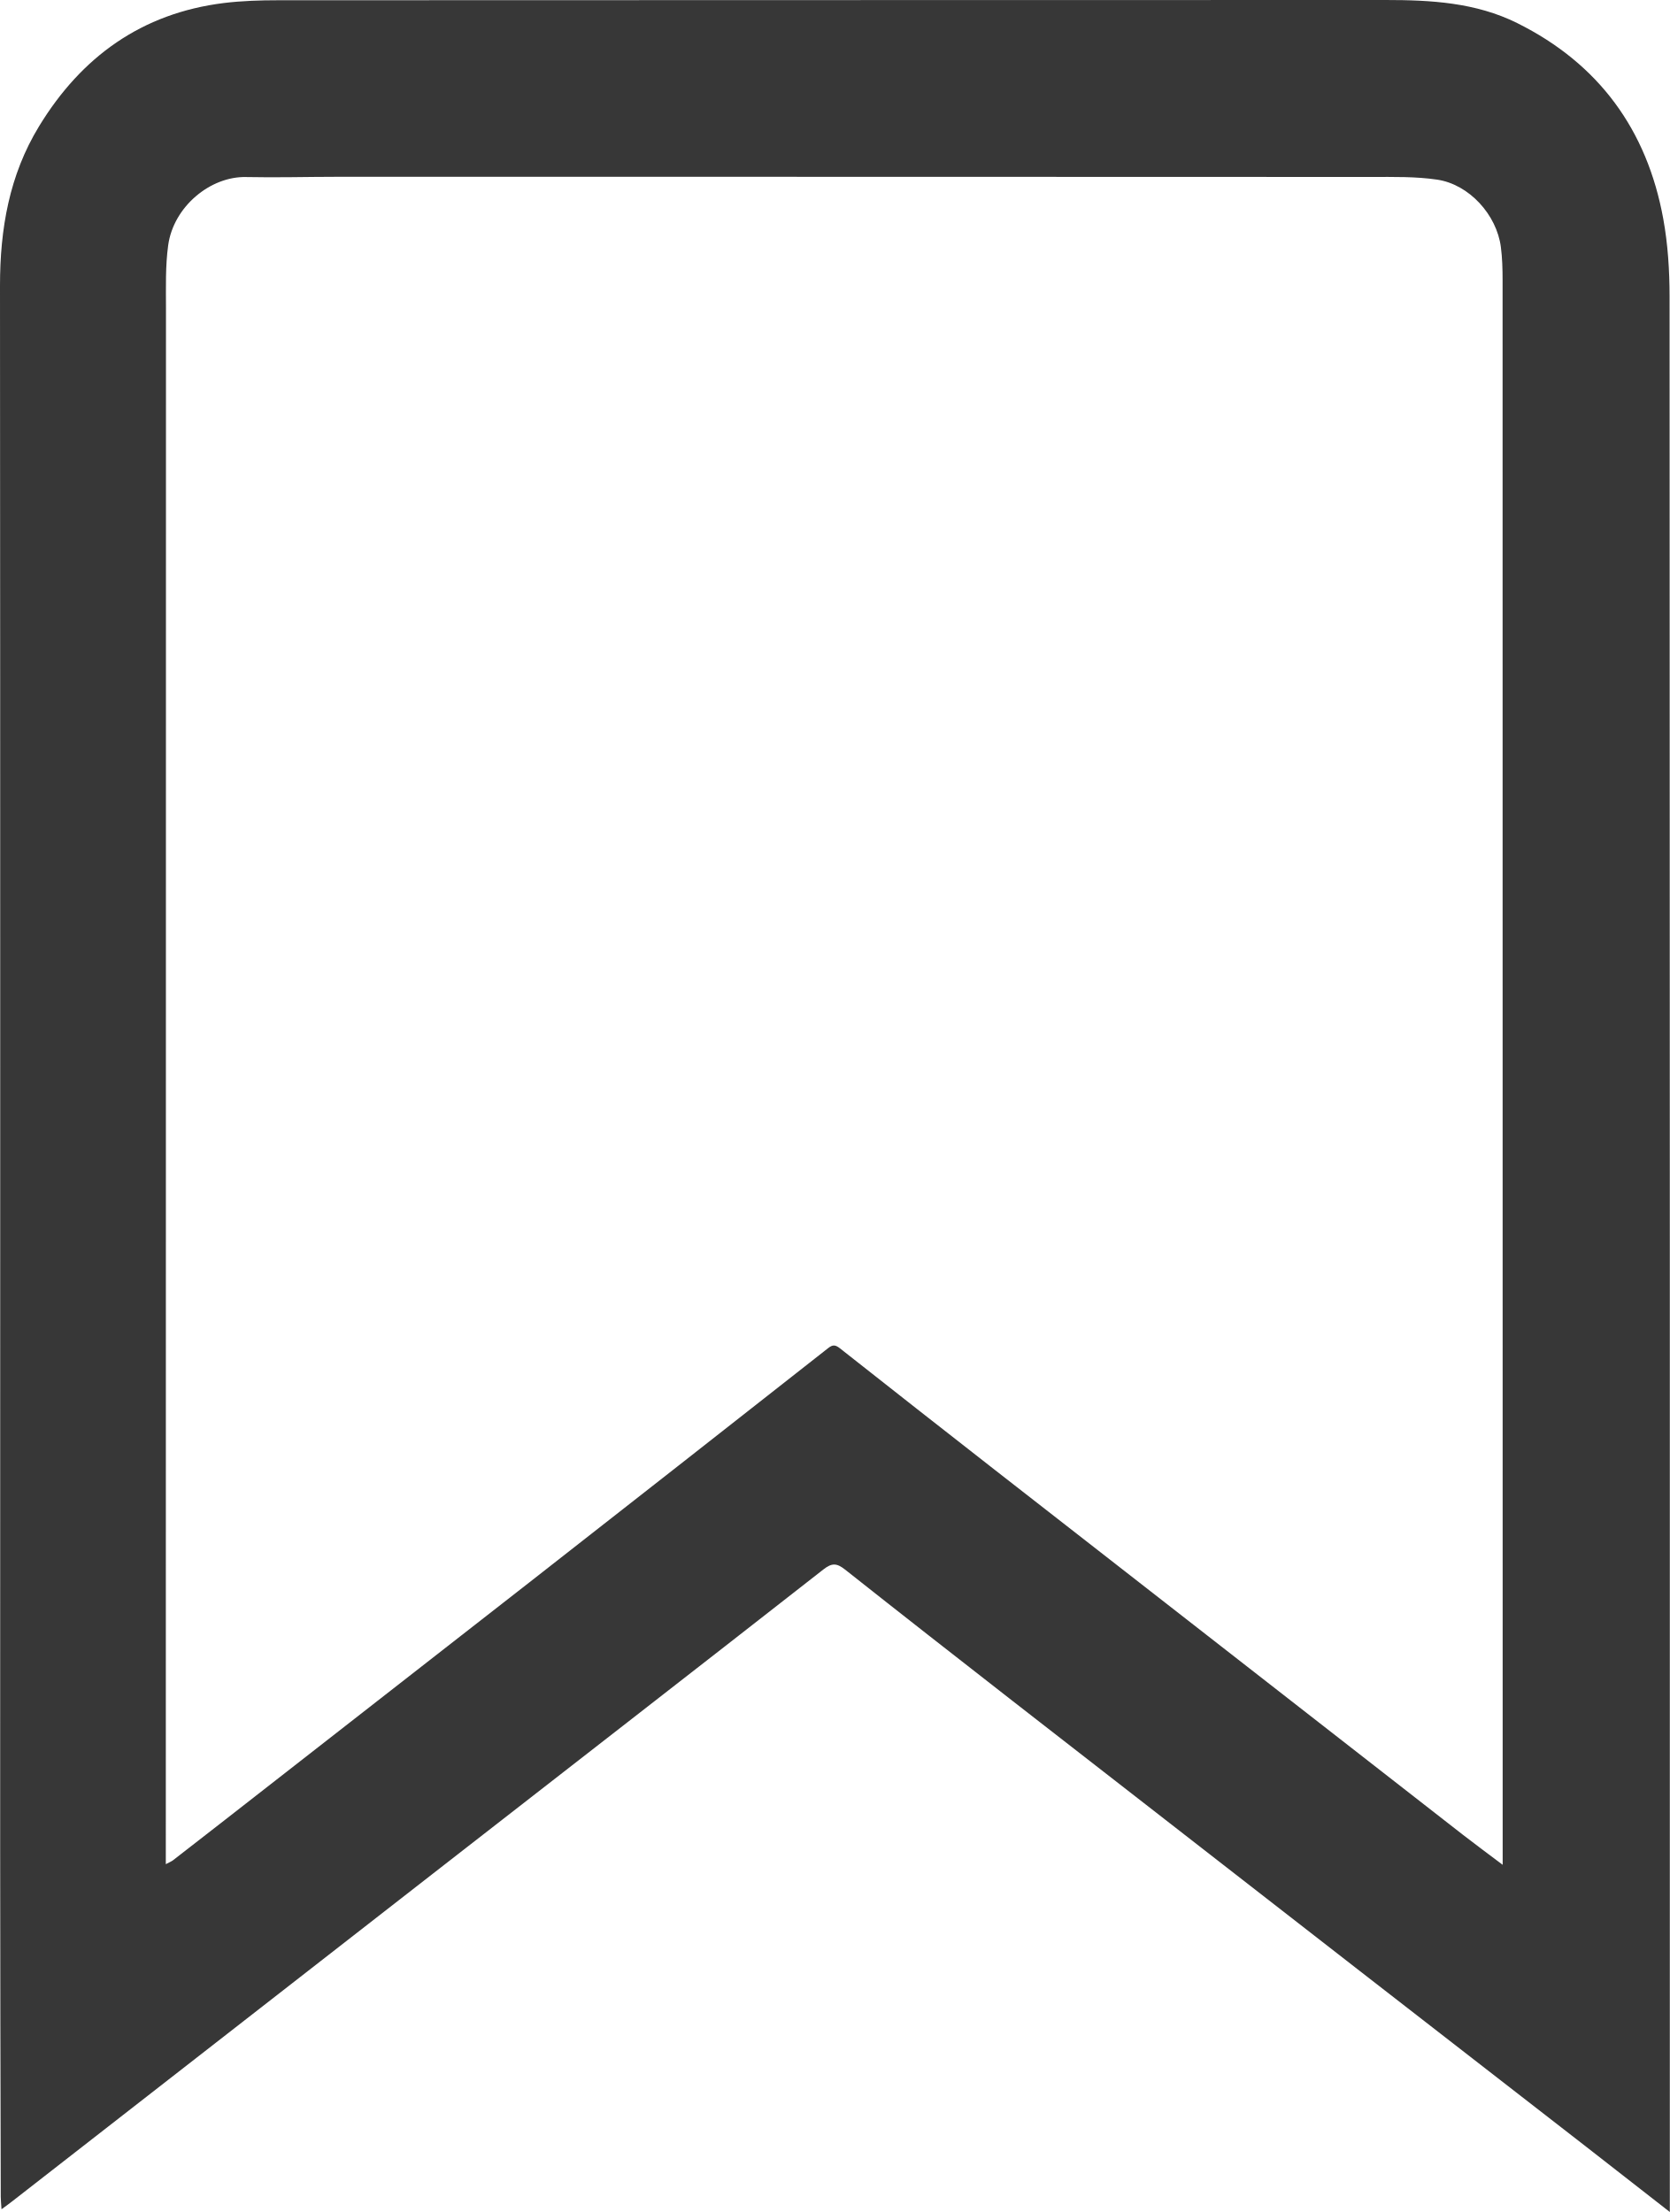
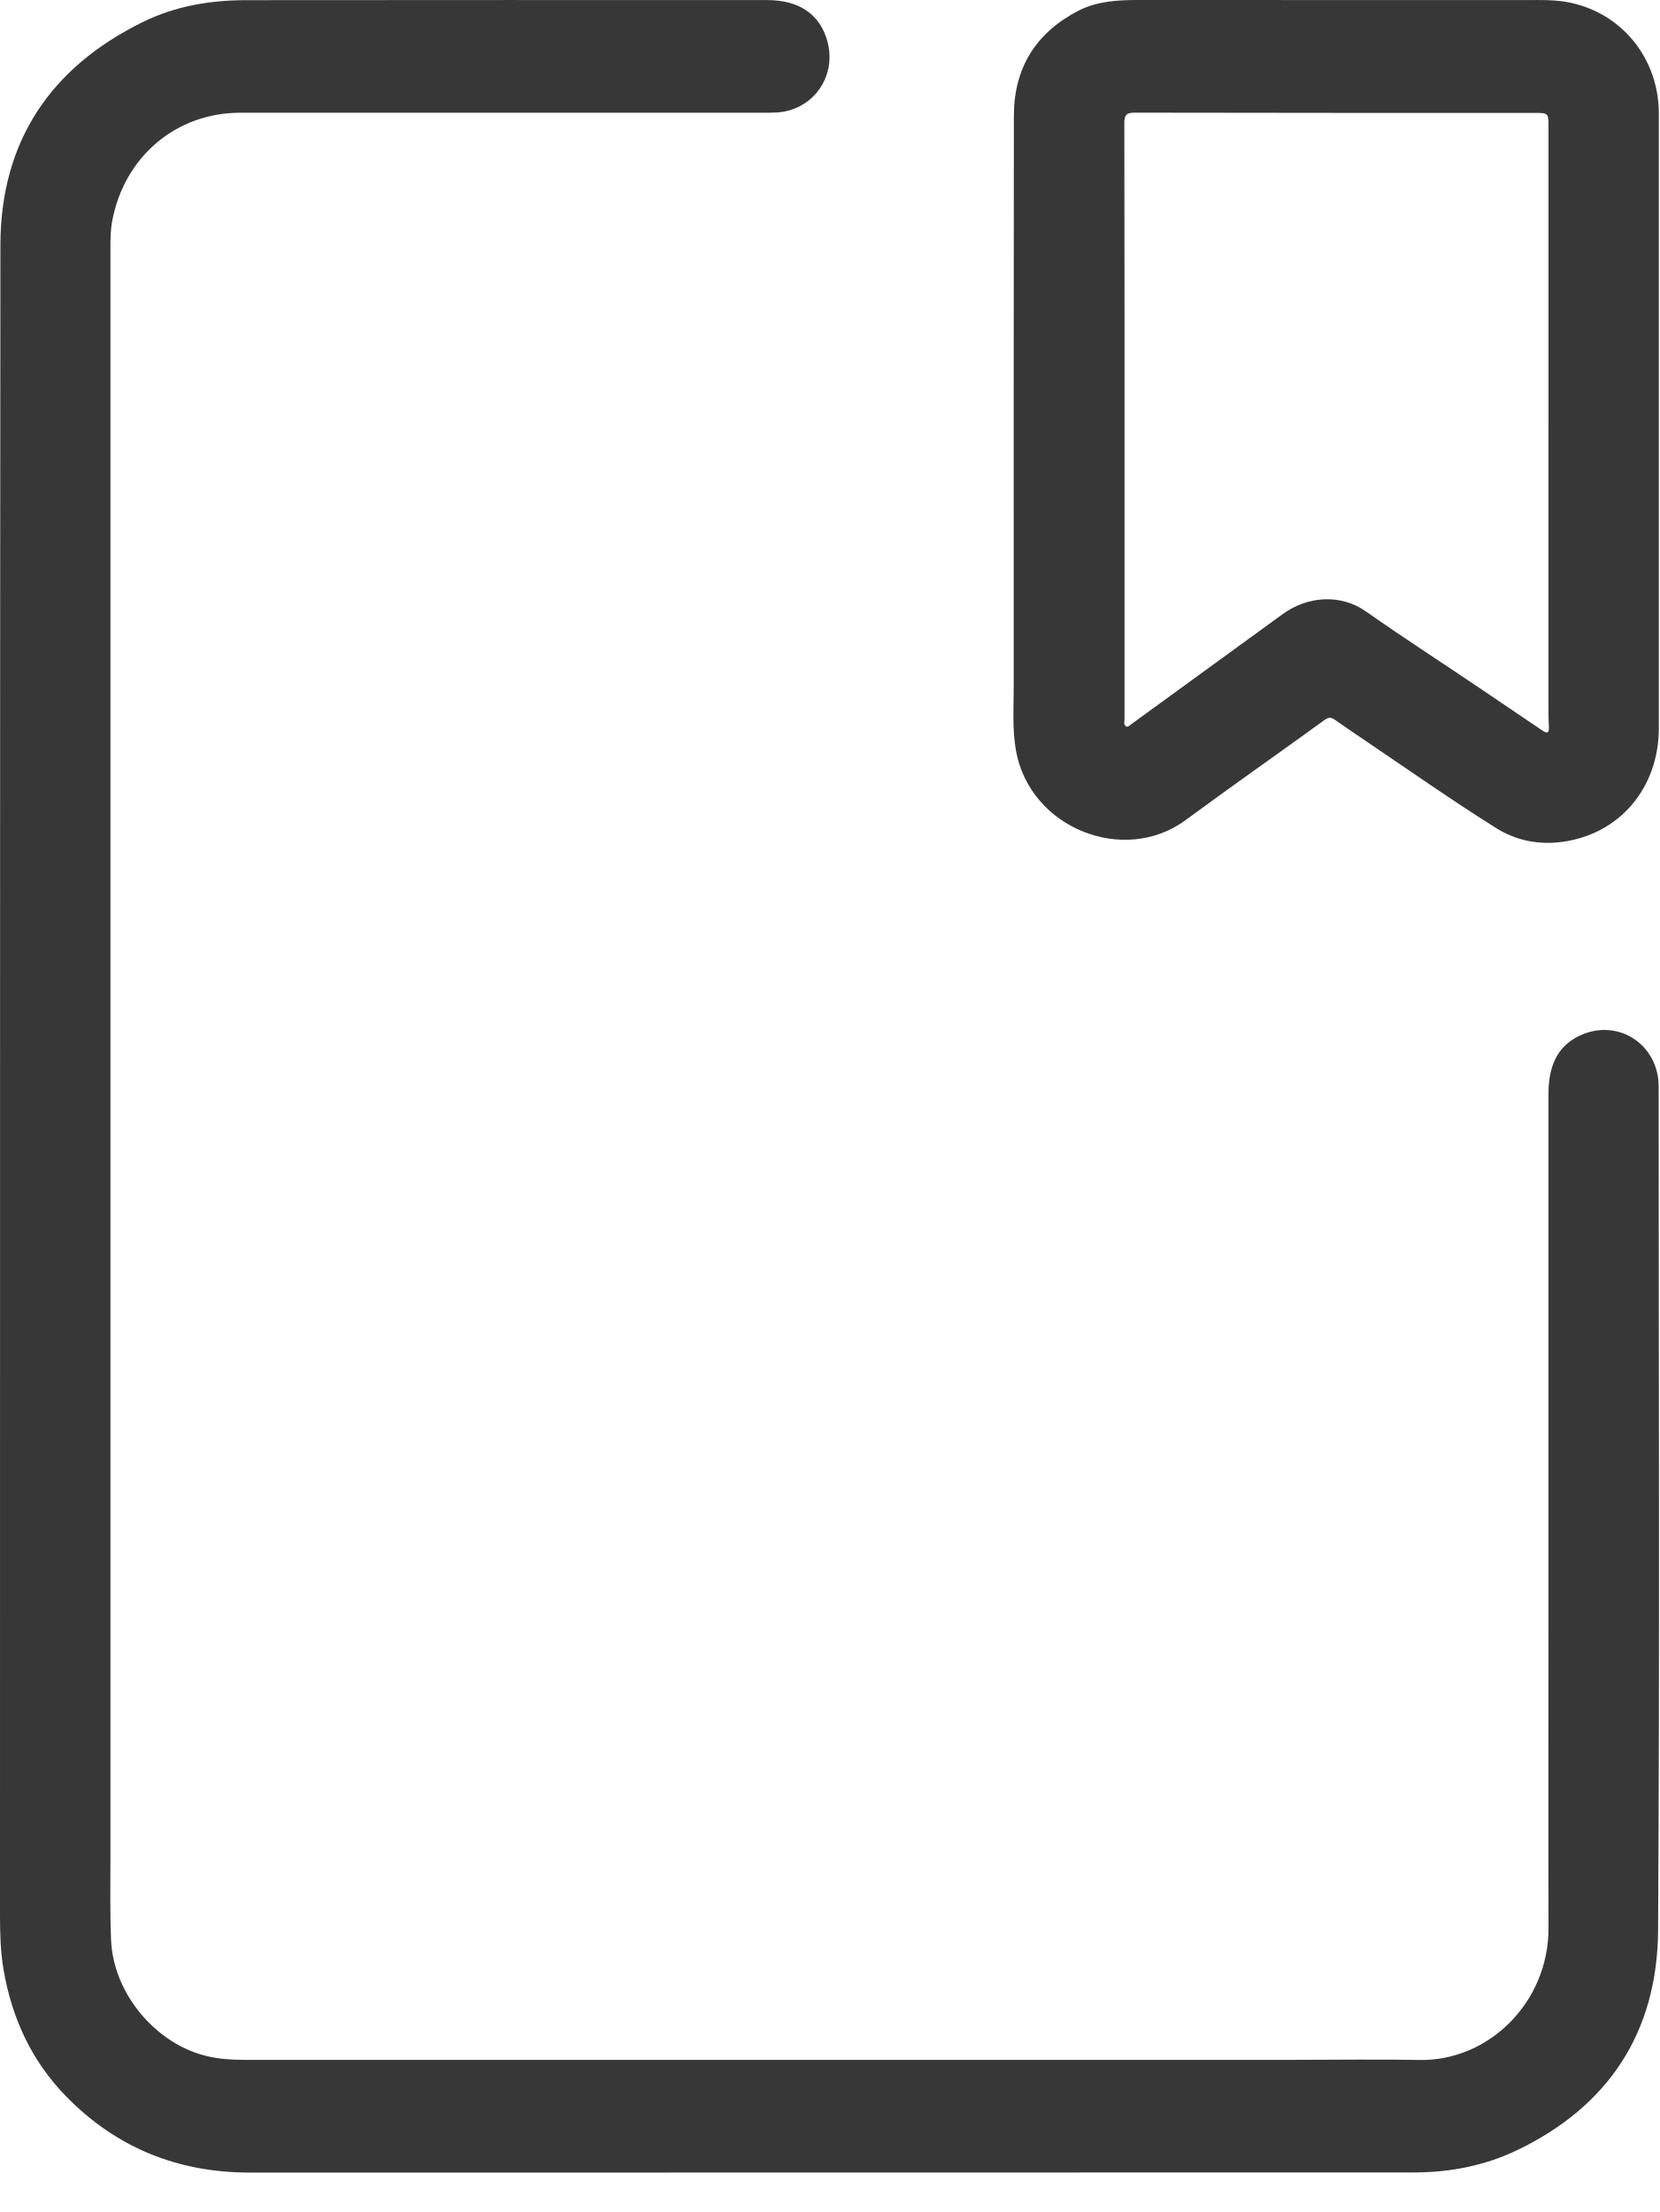
- <svg xmlns="http://www.w3.org/2000/svg" width="40" height="53" viewBox="0 0 40 53" fill="none">
-   <path d="M40 53C39.292 52.447 38.642 51.939 37.992 51.433C36.183 50.027 34.372 48.624 32.563 47.217C29.794 45.065 27.025 42.911 24.256 40.755C22.916 39.71 21.576 38.663 20.244 37.608C20.046 37.452 19.93 37.442 19.722 37.606C16.605 40.046 13.478 42.472 10.355 44.905C7.003 47.515 3.65 50.127 0.298 52.74C0.227 52.796 0.155 52.848 0.036 52.934C0.028 52.8 0.018 52.716 0.018 52.632C0.012 49.847 0.004 47.063 0.004 44.278C0.004 31.799 0.008 19.322 0 6.844C0 5.487 0.221 4.196 0.936 3.025C1.95 1.361 3.395 0.316 5.365 0.072C5.793 0.02 6.23 0.006 6.663 0.006C15.507 0 24.349 0.004 33.193 0C34.277 0 35.352 0.06 36.342 0.552C38.3 1.525 39.455 3.113 39.843 5.243C39.954 5.851 39.994 6.482 39.994 7.102C40.002 22.124 40 37.144 40 52.165C40 52.422 40 52.676 40 53ZM3.972 44.666C4.065 44.616 4.109 44.6 4.145 44.572C4.528 44.276 4.908 43.98 5.29 43.682C7.753 41.76 10.218 39.838 12.681 37.914C15.07 36.047 17.456 34.173 19.841 32.299C19.95 32.213 20.014 32.223 20.119 32.305C21.354 33.28 22.594 34.253 23.835 35.222C27.574 38.139 31.313 41.053 35.052 43.968C35.352 44.2 35.657 44.426 35.996 44.681C35.996 44.286 35.996 43.942 35.996 43.597C35.996 31.302 35.996 19.009 35.994 6.714C35.994 6.45 35.987 6.182 35.953 5.919C35.853 5.147 35.195 4.418 34.426 4.304C33.911 4.228 33.38 4.24 32.854 4.24C24.596 4.236 16.338 4.236 8.079 4.236C7.353 4.236 6.626 4.258 5.9 4.242C5.041 4.22 4.157 4.95 4.029 5.875C3.96 6.374 3.976 6.886 3.976 7.391C3.974 19.736 3.974 32.079 3.972 44.424C3.972 44.488 3.972 44.552 3.972 44.669V44.666Z" fill="#373737" />
+ <svg xmlns="http://www.w3.org/2000/svg" width="42" height="56" viewBox="0 0 42 56" fill="none">
+   <path d="M2.795 27.539C2.795 34.044 2.795 40.547 2.795 47.052C2.795 47.74 2.783 48.429 2.812 49.116C2.868 50.476 3.956 51.761 5.259 52.059C5.56 52.127 5.862 52.148 6.168 52.148C15.05 52.148 23.933 52.148 32.816 52.148C33.854 52.148 34.894 52.131 35.931 52.151C37.675 52.186 39.205 50.701 39.2 48.807C39.193 46.215 39.199 43.622 39.199 41.028C39.199 36.581 39.199 32.135 39.199 27.687C39.199 26.909 39.483 26.425 40.063 26.186C41.007 25.799 41.988 26.468 41.988 27.504C41.988 34.624 42.017 41.745 41.974 48.863C41.959 51.458 40.707 53.341 38.382 54.446C37.556 54.838 36.678 54.999 35.774 54.999C28.861 55.002 21.95 55.002 15.037 55.002C12.136 55.002 9.233 55 6.332 55.002C4.517 55.004 2.95 54.383 1.668 53.067C0.801 52.178 0.298 51.09 0.089 49.859C0.012 49.407 0 48.952 0 48.495C0.003 34.399 -0.003 20.305 0.01 6.209C0.014 3.566 1.291 1.702 3.61 0.56C4.437 0.152 5.326 0.004 6.237 0.004C10.632 0 15.028 0 19.422 0.002C20.241 0.002 20.766 0.372 20.948 1.057C21.182 1.941 20.583 2.785 19.674 2.847C19.547 2.856 19.419 2.854 19.29 2.854C14.888 2.854 10.487 2.853 6.084 2.854C4.457 2.854 3.147 3.967 2.841 5.592C2.796 5.827 2.795 6.068 2.795 6.307C2.795 10.5 2.795 14.694 2.795 18.888C2.795 21.77 2.795 24.653 2.795 27.535V27.539Z" fill="#373737" />
+   <path d="M41.993 10.677C41.993 13.263 41.993 15.847 41.993 18.432C41.993 19.944 41.004 21.121 39.54 21.314C38.957 21.391 38.385 21.285 37.877 20.965C36.733 20.249 35.629 19.471 34.51 18.715C34.274 18.554 34.036 18.395 33.803 18.23C33.705 18.16 33.642 18.146 33.527 18.23C32.359 19.079 31.174 19.905 30.012 20.763C28.457 21.909 26.07 20.971 25.719 19.002C25.623 18.465 25.662 17.919 25.662 17.377C25.662 12.562 25.659 7.746 25.666 2.933C25.667 1.71 26.231 0.823 27.299 0.272C27.774 0.028 28.291 0 28.815 0C32.072 0.002 35.327 0 38.584 0.002C38.988 0.002 39.394 -0.016 39.795 0.077C41.1 0.375 41.993 1.513 41.993 2.878C41.993 5.478 41.993 8.078 41.993 10.677ZM39.2 10.721C39.2 9.924 39.2 9.127 39.2 8.332C39.2 6.637 39.199 4.943 39.2 3.25C39.2 2.859 39.211 2.858 38.824 2.858C35.461 2.858 32.099 2.859 28.736 2.852C28.522 2.852 28.46 2.901 28.462 3.124C28.469 6.447 28.467 9.77 28.467 13.095C28.467 14.797 28.467 16.499 28.467 18.2C28.467 18.263 28.44 18.341 28.498 18.383C28.555 18.423 28.602 18.361 28.645 18.329C29.918 17.405 31.19 16.481 32.461 15.554C33.099 15.086 33.937 15.029 34.579 15.48C35.562 16.171 36.57 16.818 37.563 17.492C38.053 17.825 38.546 18.155 39.036 18.488C39.17 18.579 39.219 18.563 39.209 18.389C39.197 18.165 39.199 17.941 39.199 17.716C39.199 15.384 39.199 13.053 39.199 10.721H39.2Z" fill="#373737" />
</svg>
